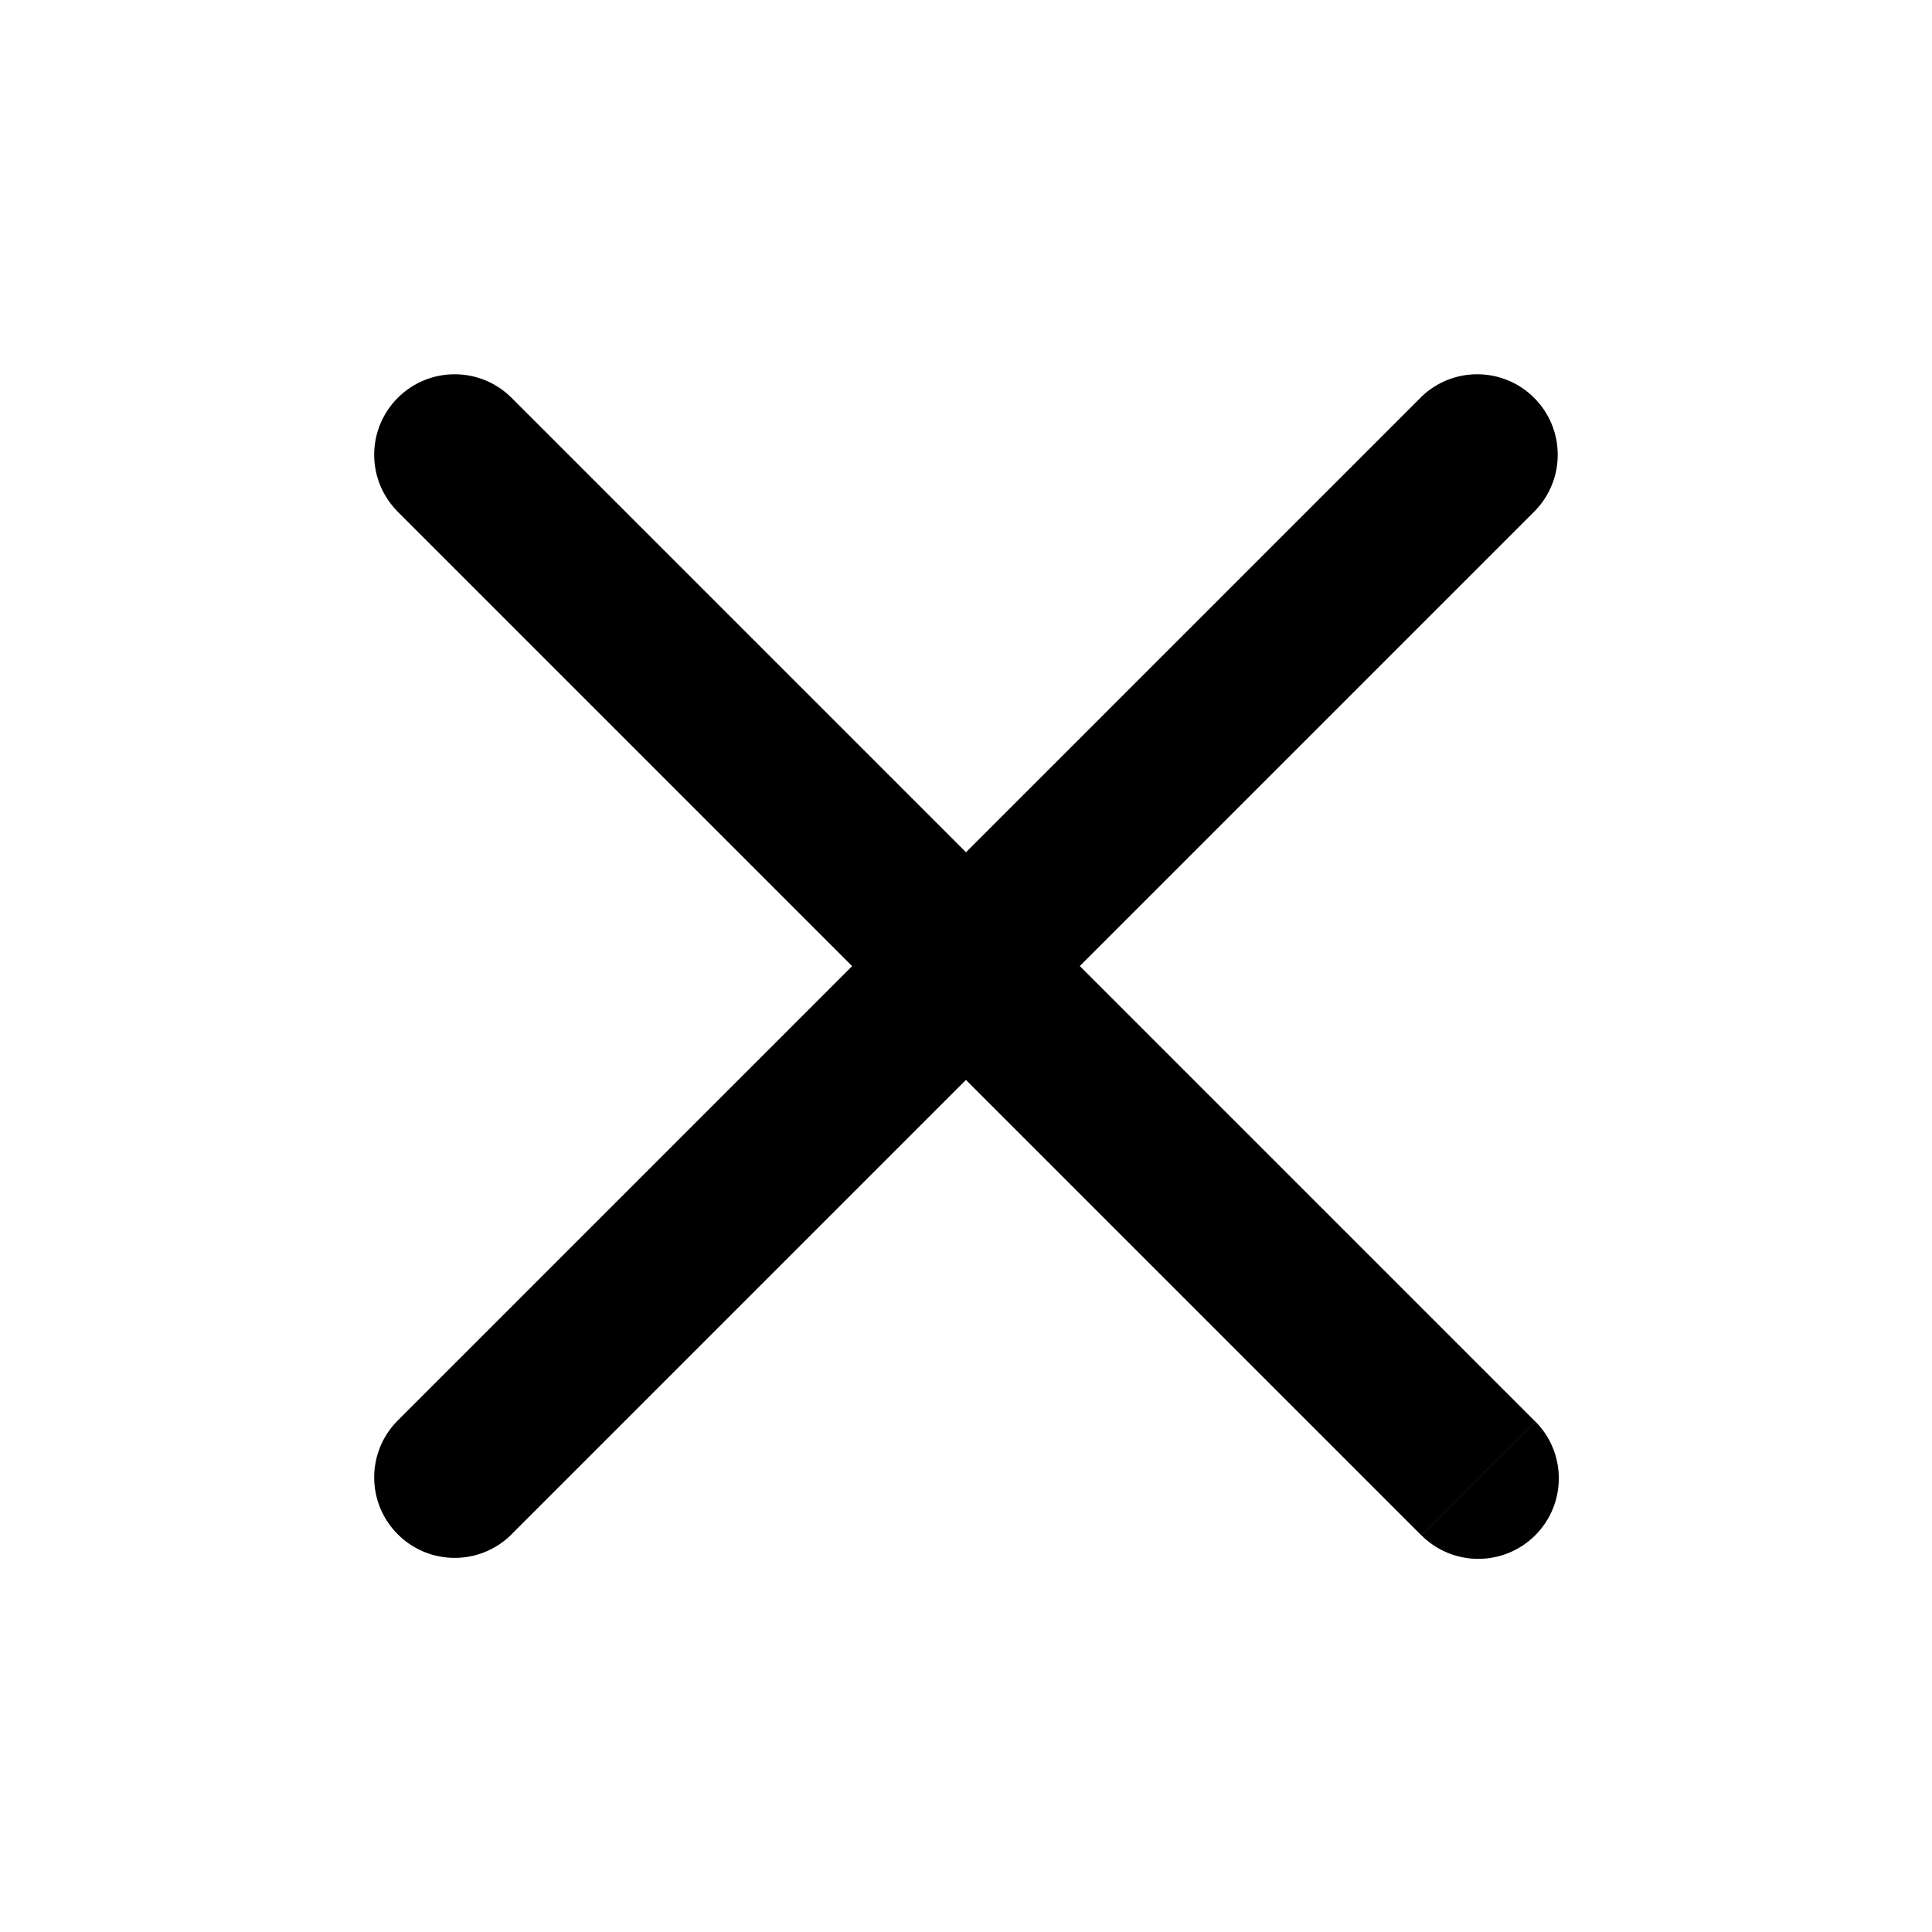
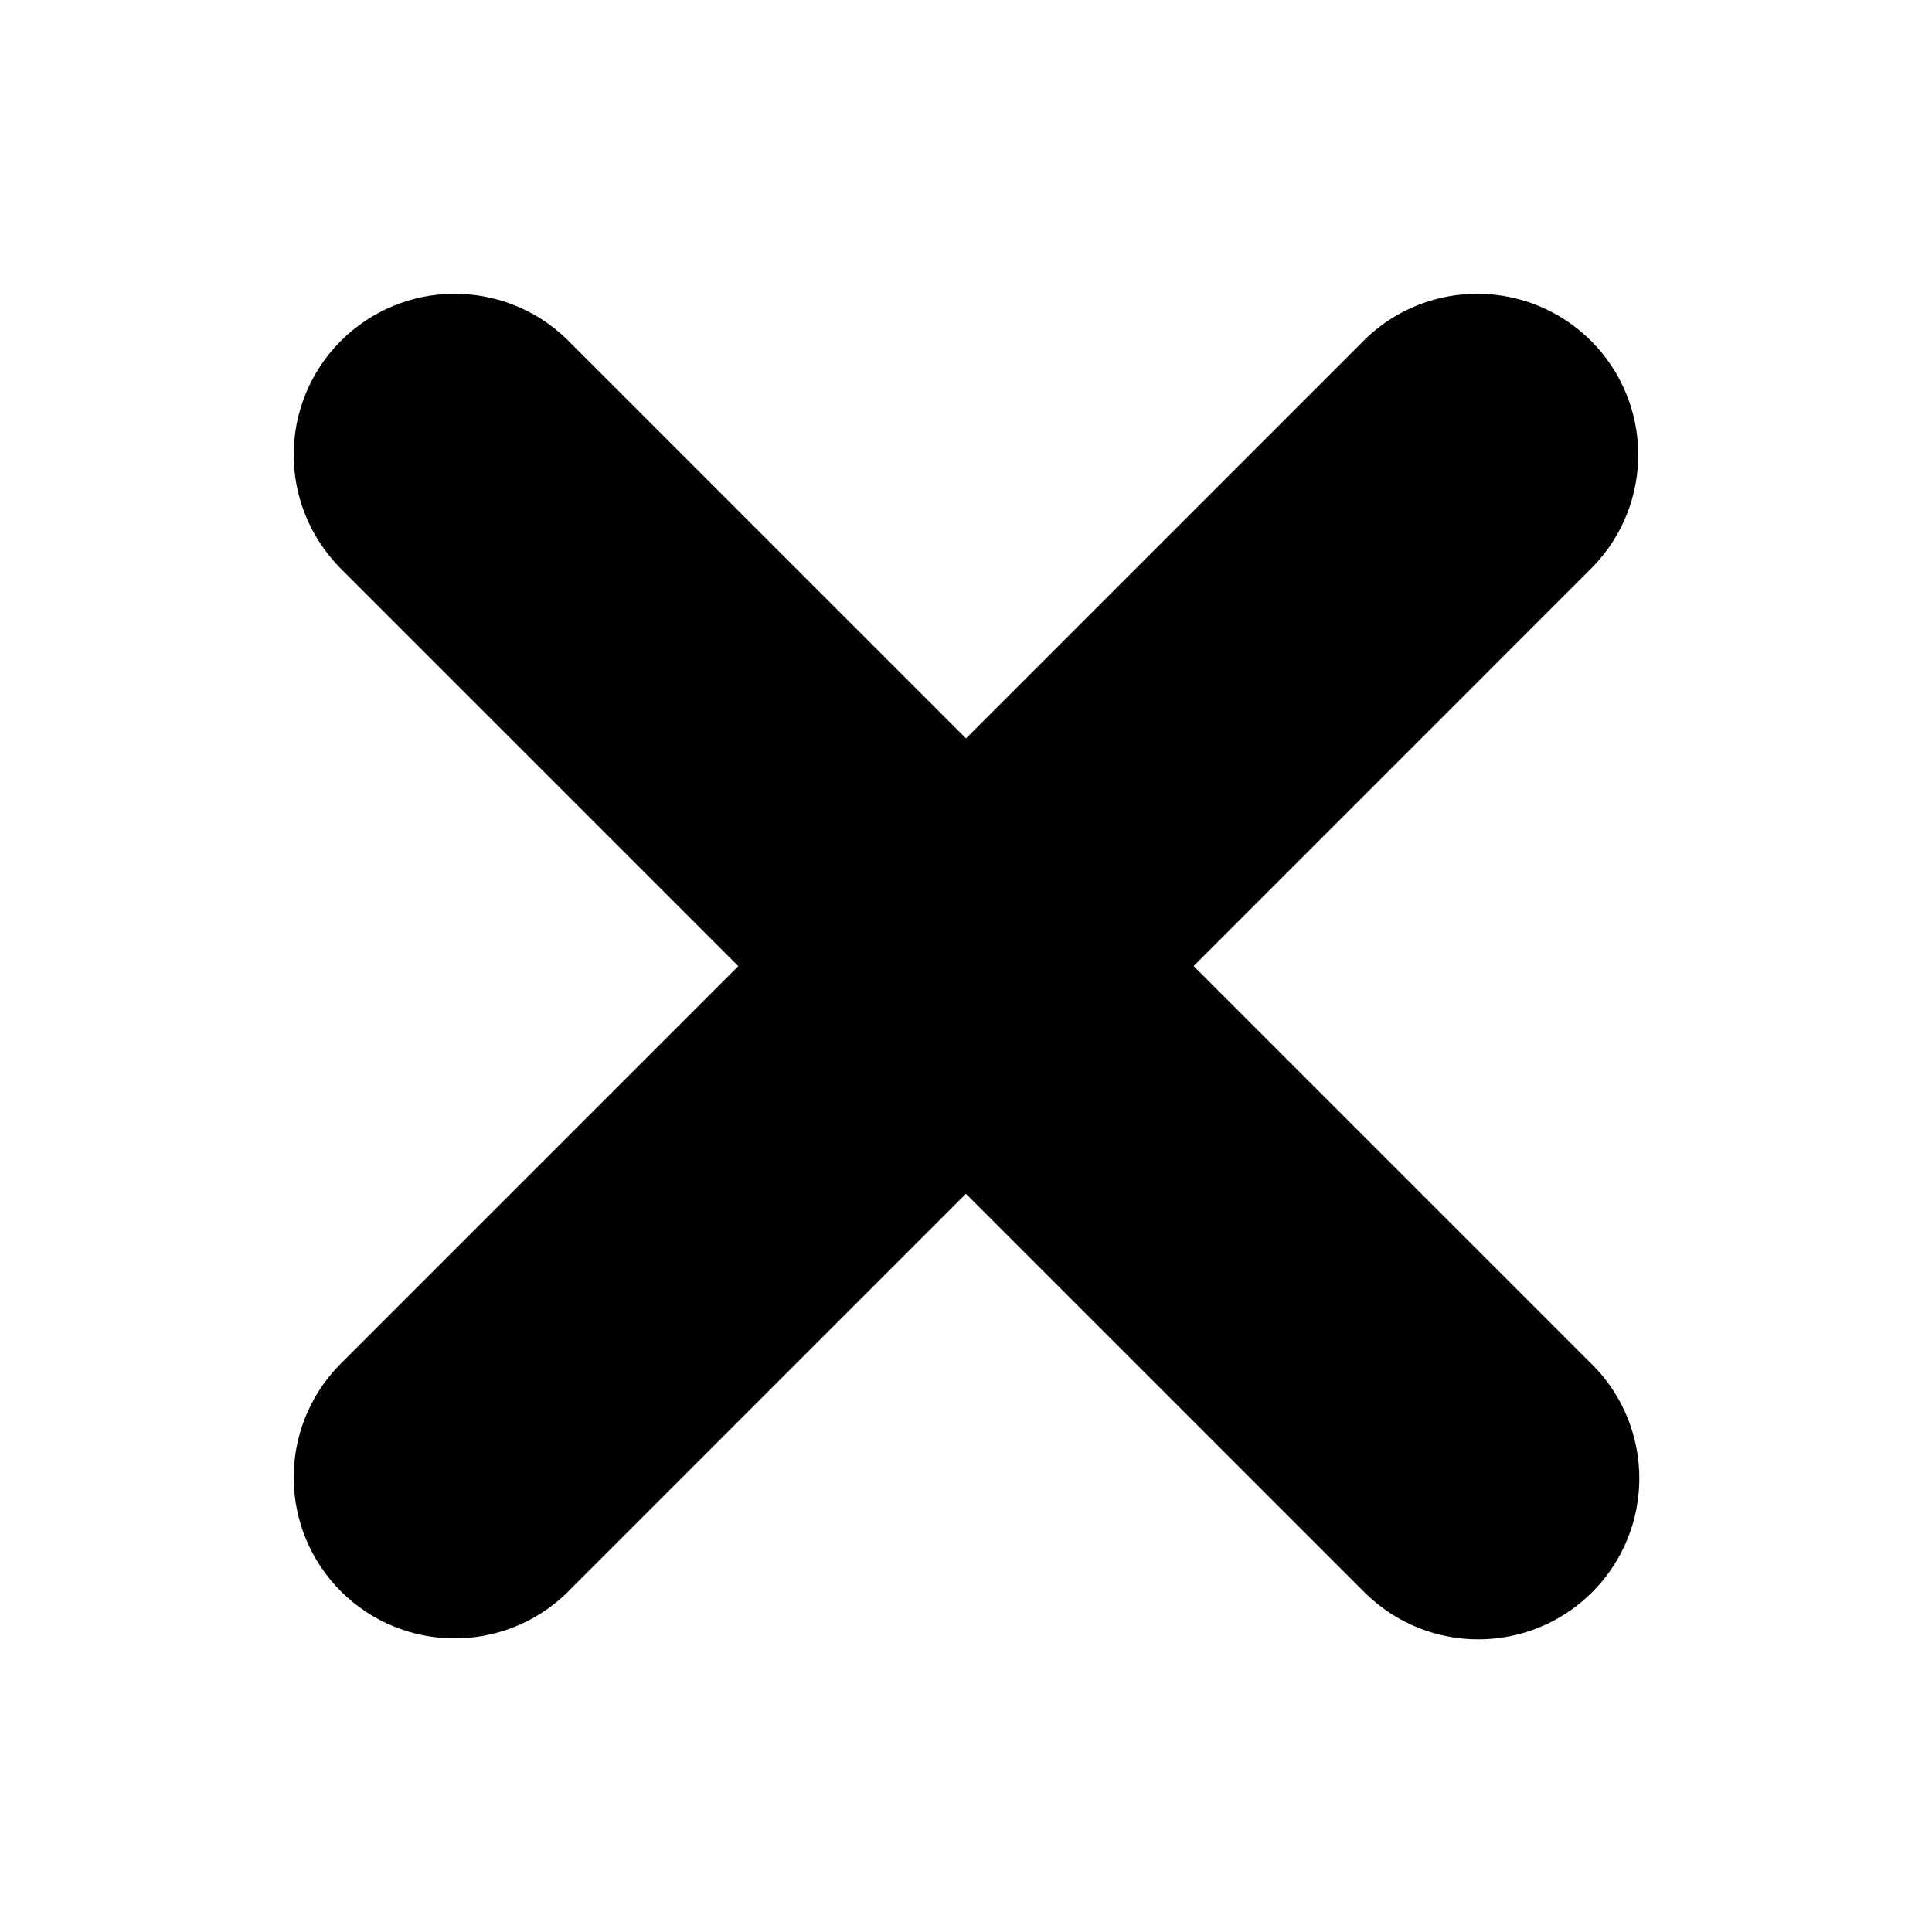
<svg xmlns="http://www.w3.org/2000/svg" width="24" height="24" viewBox="0 0 24 24" fill="none">
-   <path fill="currentColor" d="M6.343 4.93a1 1 0 0 0-1.414 1.414zm11.314 14.142a1 1 0 1 0 1.414-1.415zM4.929 17.658a1 1 0 0 0 1.414 1.414zM19.07 6.344a1 1 0 0 0-1.414-1.414zm-14.142 0 12.728 12.728 1.414-1.415L6.343 4.93zm1.414 12.728L19.07 6.344 17.657 4.93 4.929 17.658z" />
+   <path stroke="currentColor" stroke-linecap="round" stroke-linejoin="round" stroke-width="2" fill="currentColor" d="M6.343 4.93a1 1 0 0 0-1.414 1.414zm11.314 14.142a1 1 0 1 0 1.414-1.415zM4.929 17.658a1 1 0 0 0 1.414 1.414zM19.07 6.344a1 1 0 0 0-1.414-1.414zm-14.142 0 12.728 12.728 1.414-1.415L6.343 4.93zm1.414 12.728L19.07 6.344 17.657 4.93 4.929 17.658z" />
</svg>
